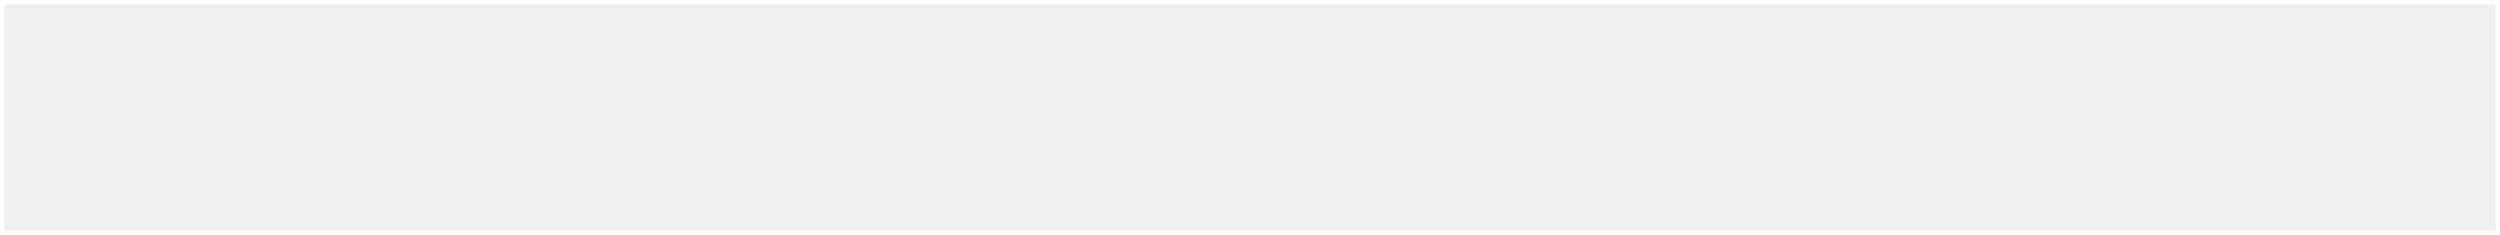
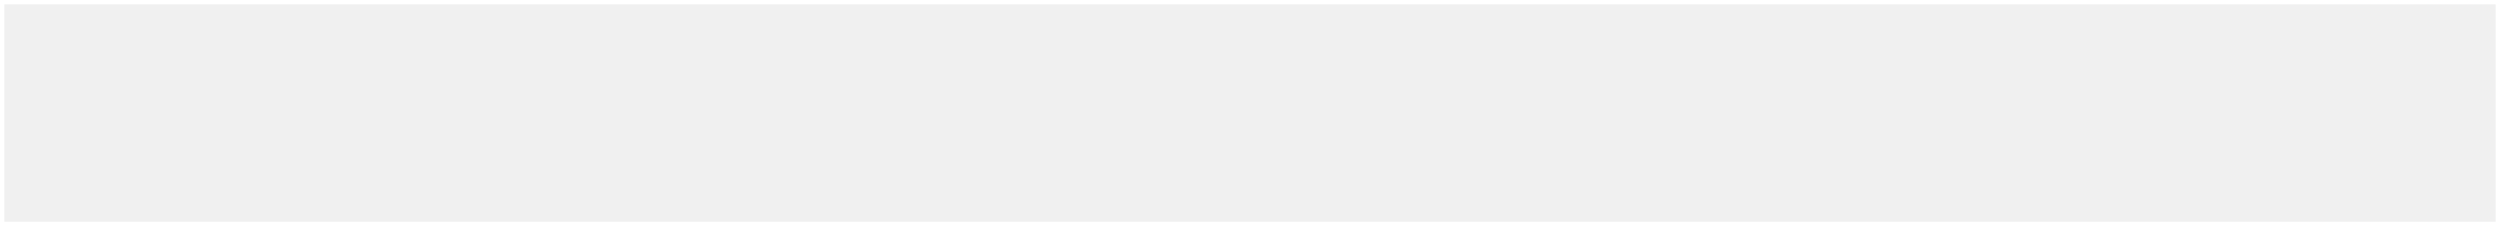
- <svg xmlns="http://www.w3.org/2000/svg" version="1.1" width="575px" height="54px" viewBox="235 65  575 54">
-   <path d="M 236 66  L 809 66  L 809 118  L 236 118  L 236 66  Z " fill-rule="nonzero" fill="#f0f0f0" stroke="none" />
+ <svg xmlns="http://www.w3.org/2000/svg" version="1.1" width="575px" height="52px" viewBox="242 12  575 52">
+   <path d="M 243 13  L 816 13  L 816 63  L 243 63  L 243 13  Z " fill-rule="nonzero" fill="#f0f0f0" stroke="none" />
</svg>
